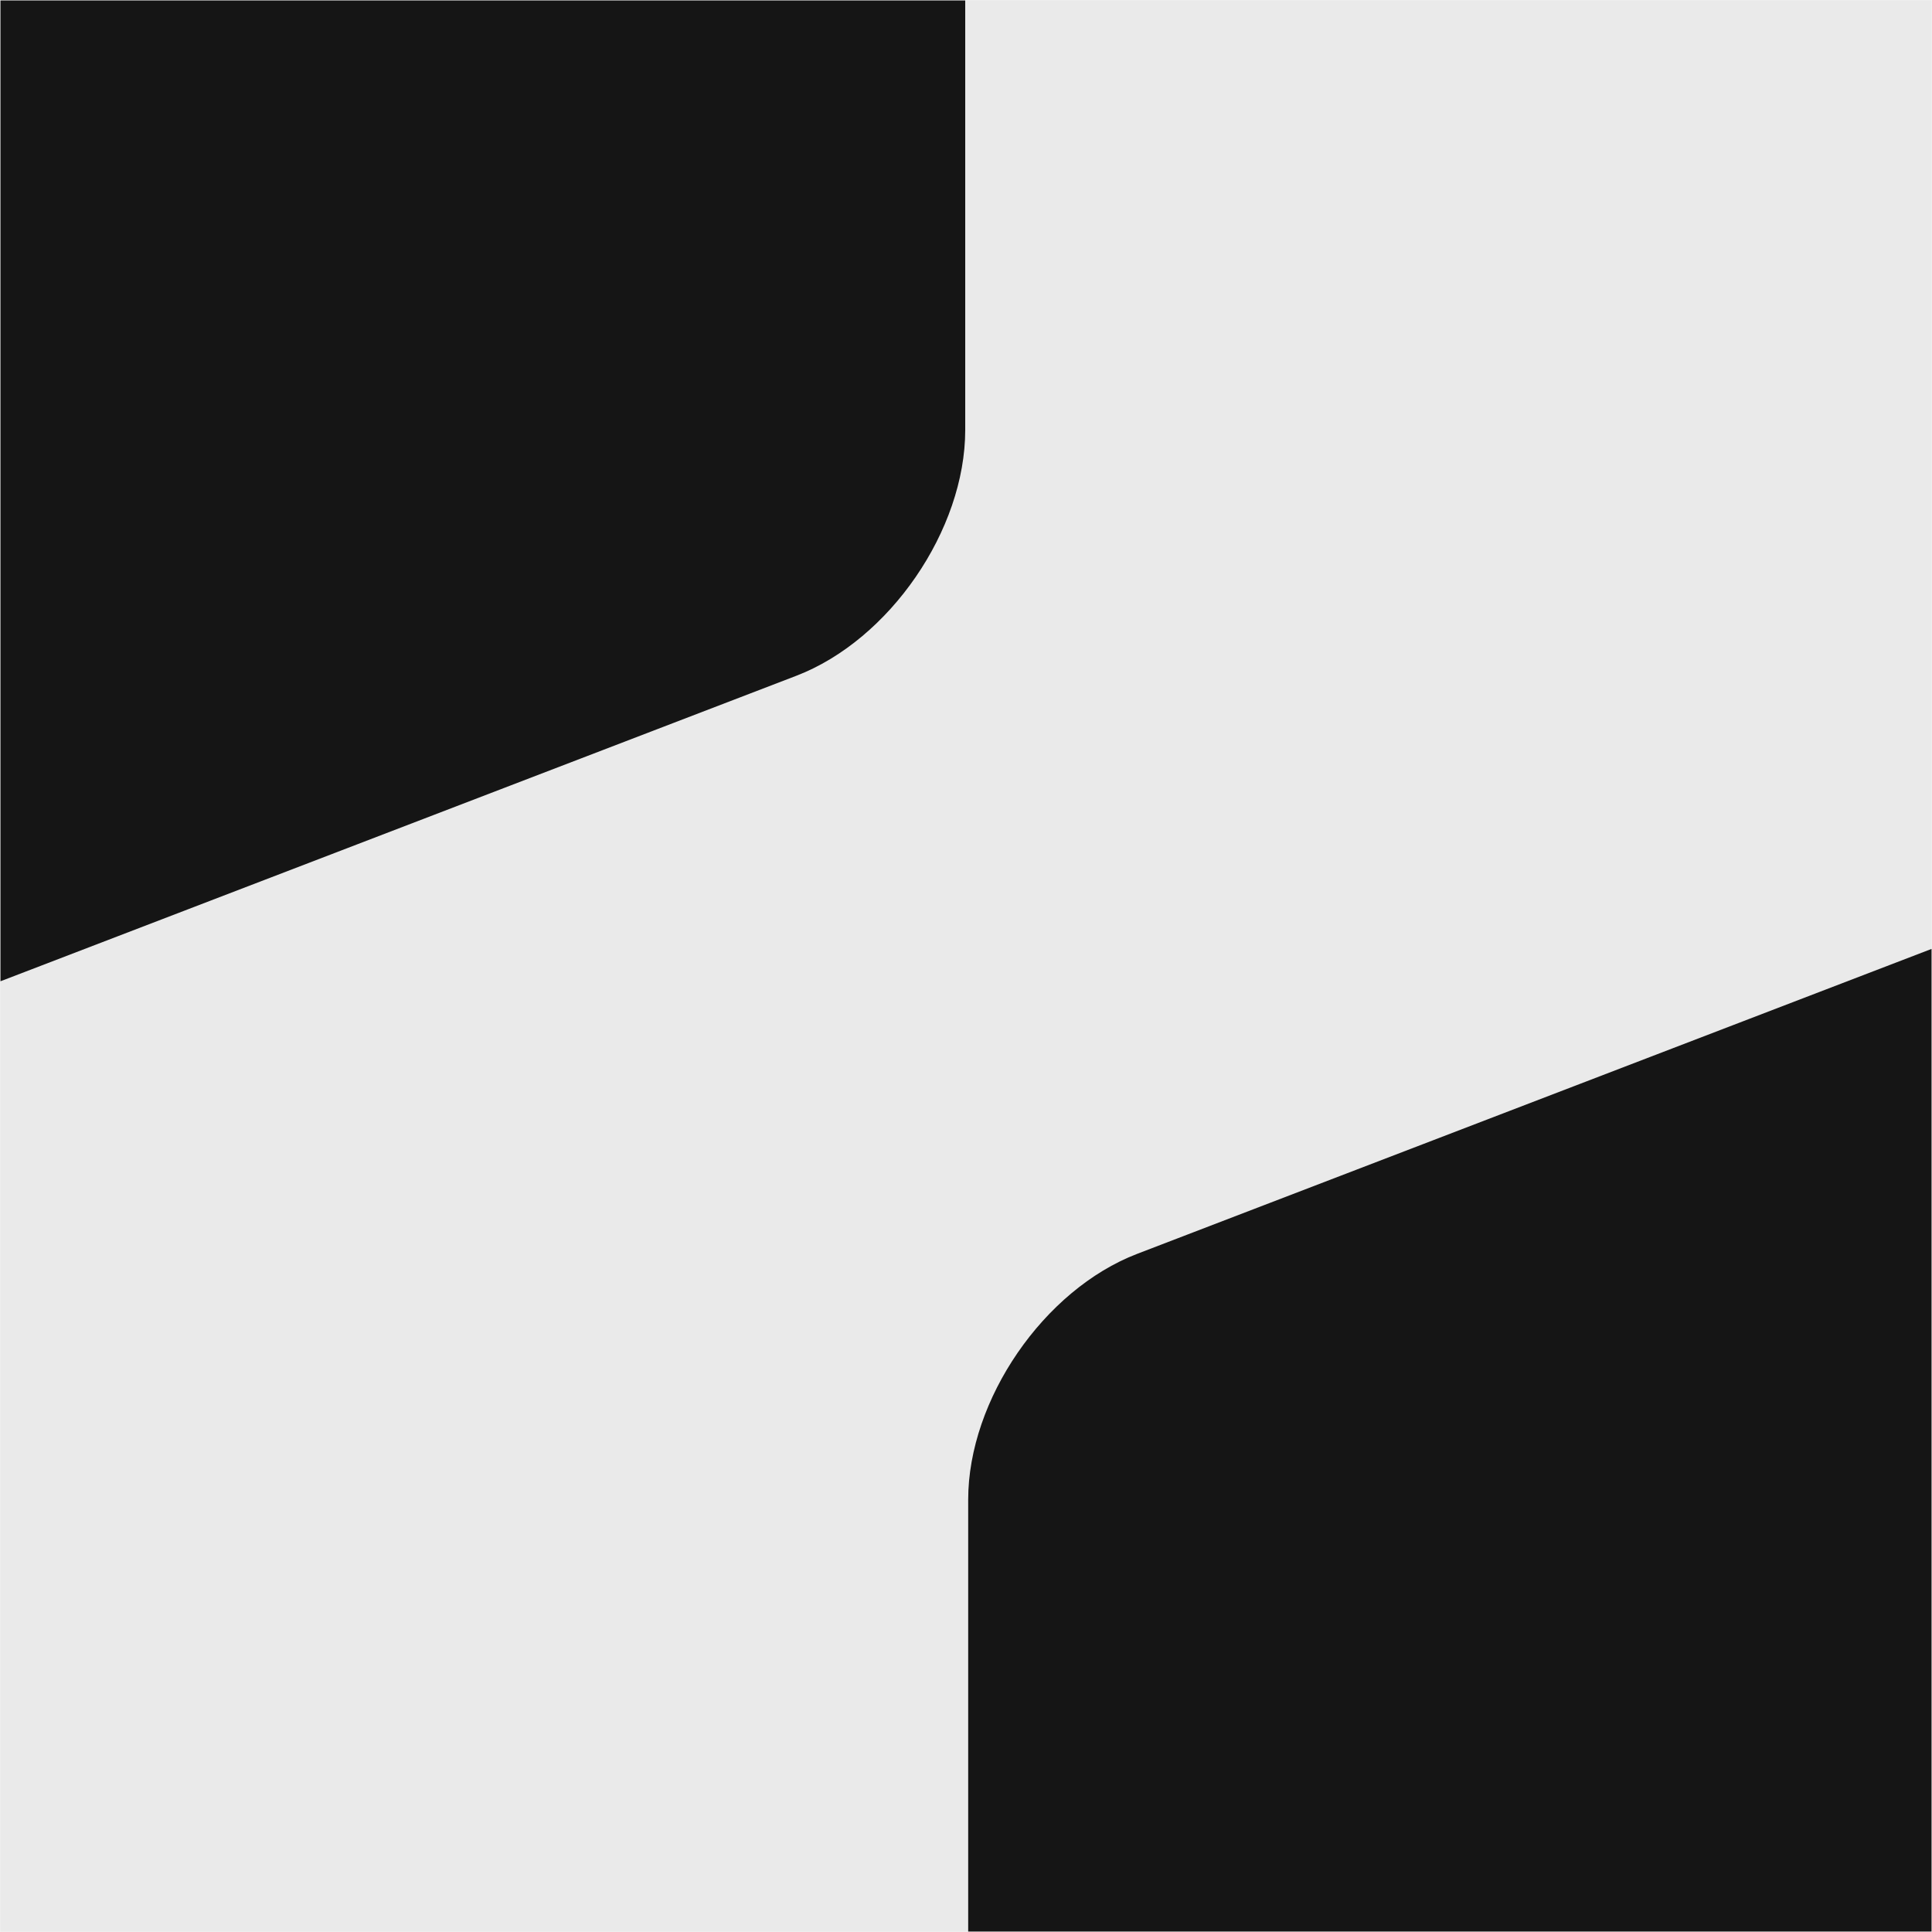
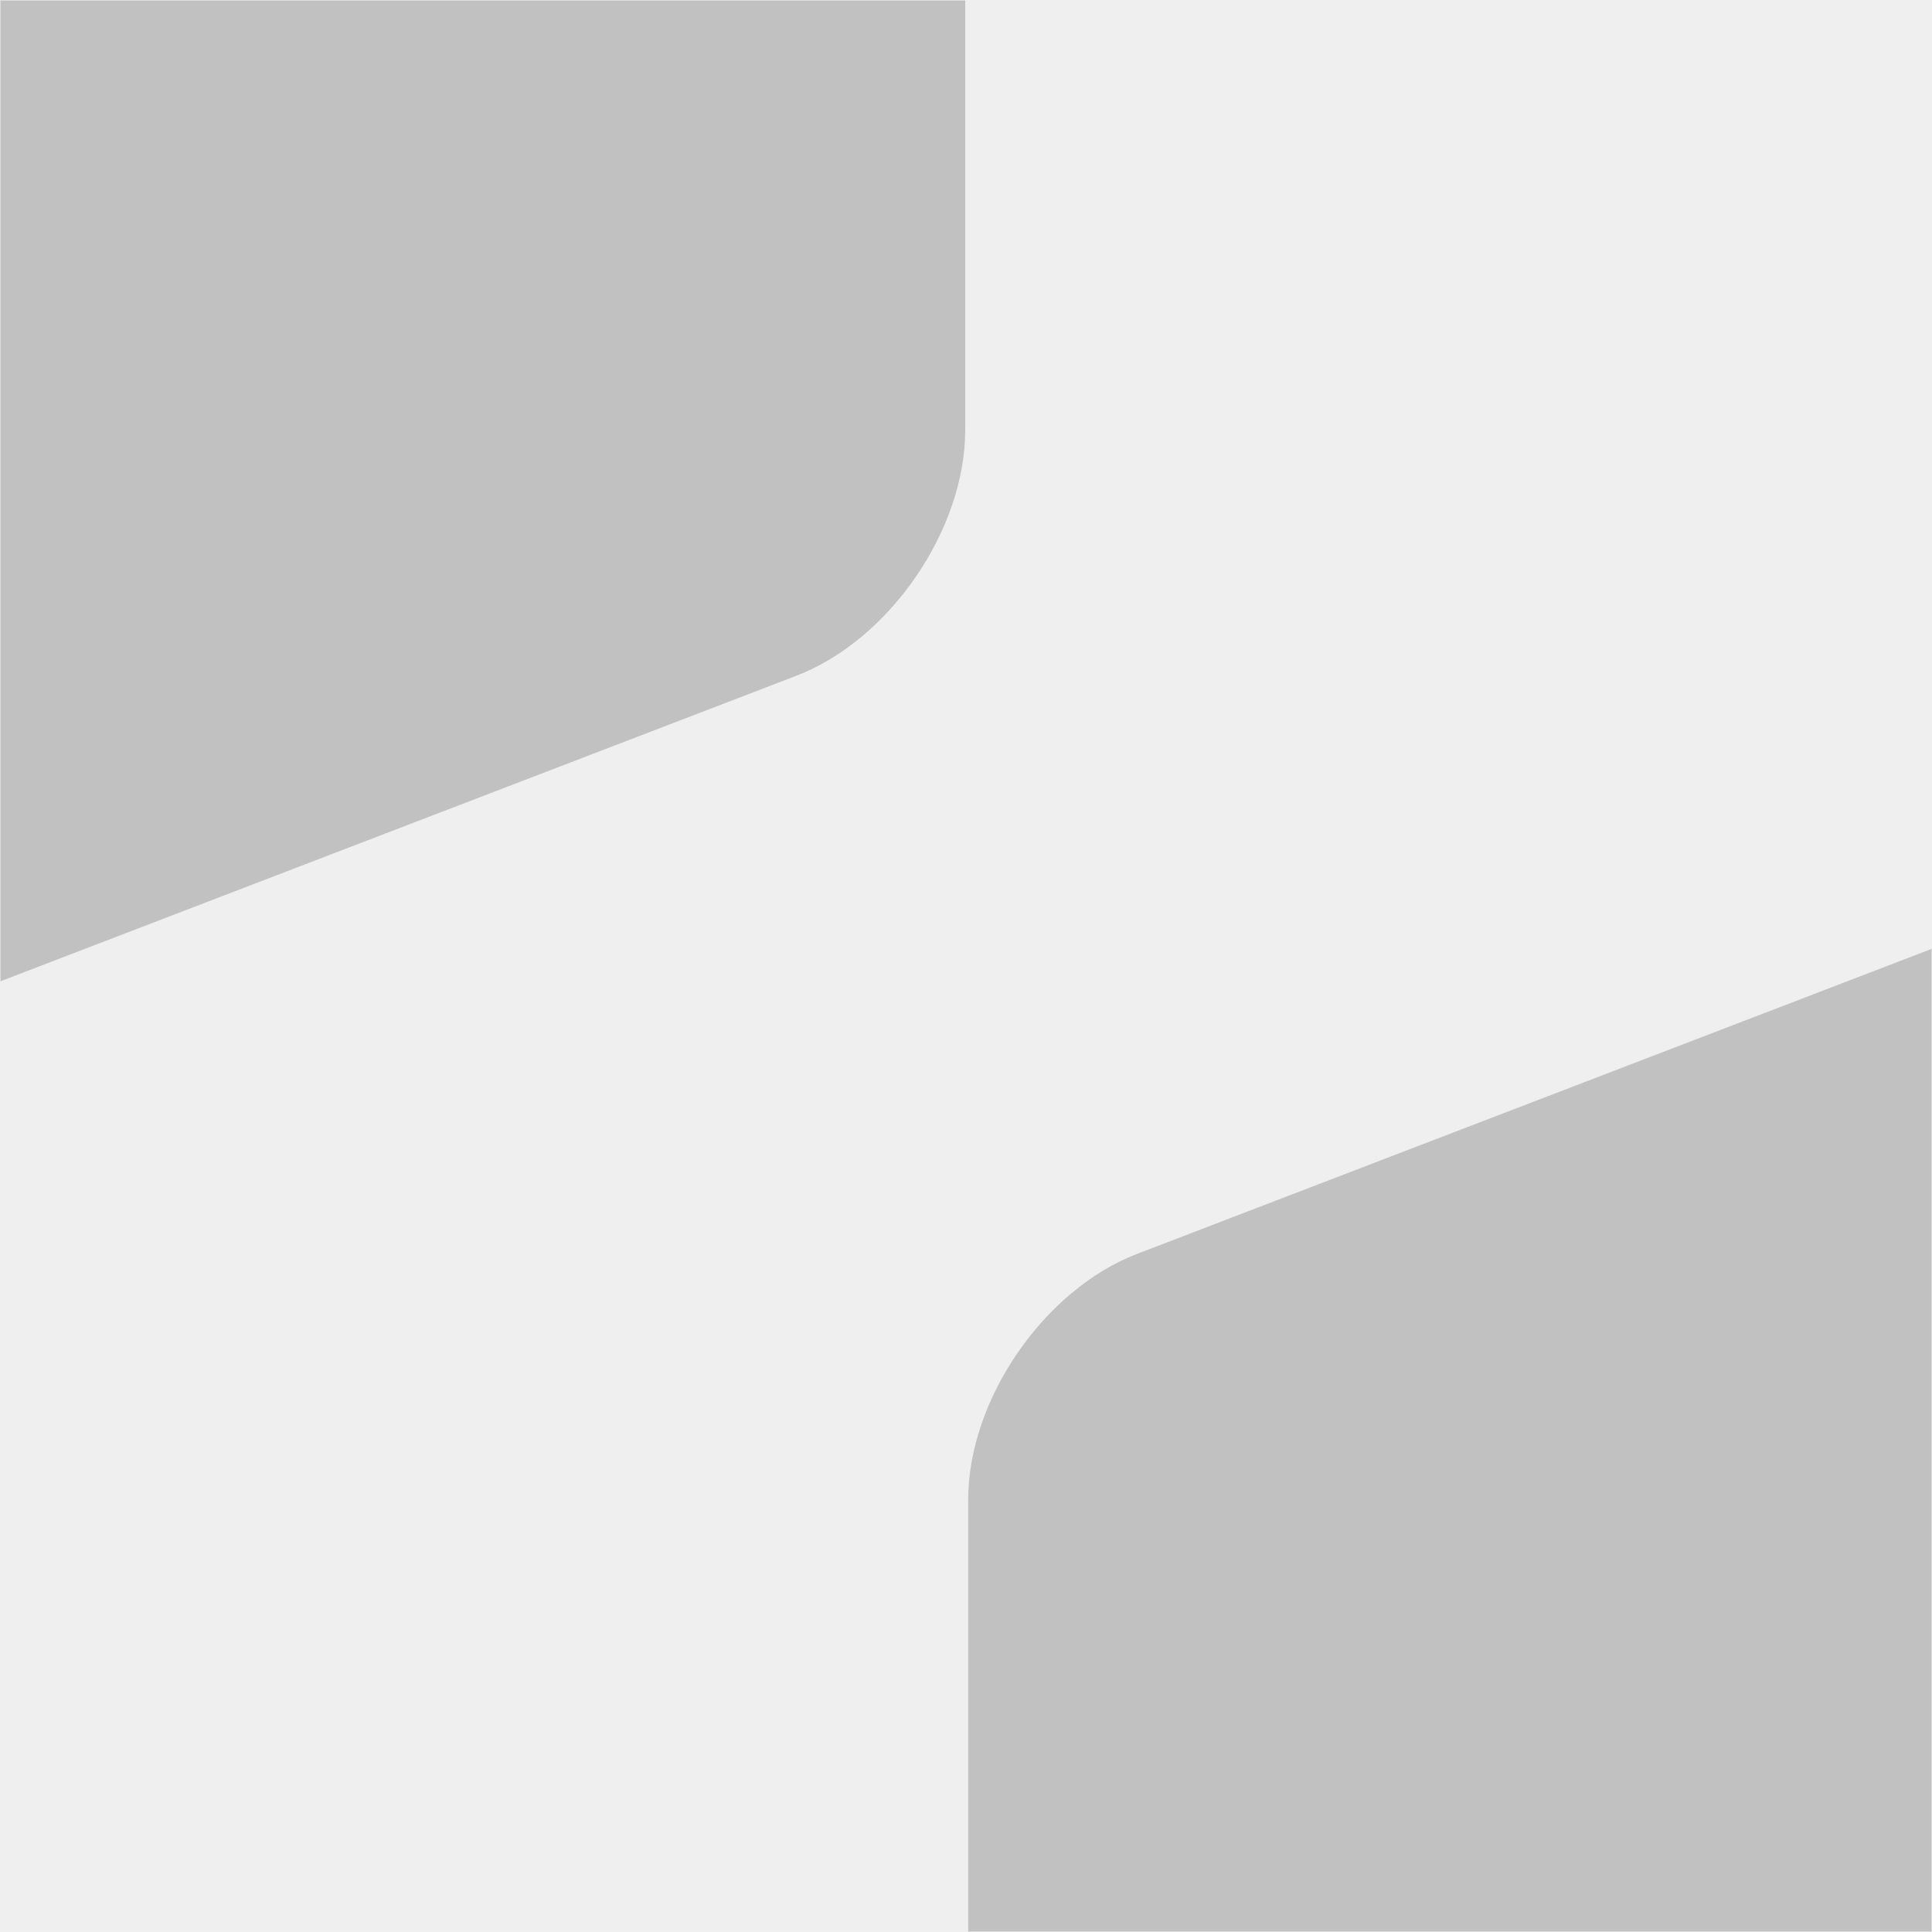
<svg xmlns="http://www.w3.org/2000/svg" width="2049" height="2049" viewBox="0 0 2049 2049" fill="none">
  <g clip-path="url(#clip0_105_4)">
-     <rect width="2048" height="2048" transform="matrix(-1 0 0 1 2048.5 0.5)" fill="#EAEAEA" />
-     <rect width="2111.08" height="1303.62" rx="191.917" transform="matrix(-0.93358 0.358368 0 1 1023.68 -655.687)" fill="#151515" />
-     <rect width="2111.08" height="1303.62" rx="191.917" transform="matrix(-0.93358 0.358368 0 1 2997.68 642.035)" fill="#151515" />
+     <rect width="2048" height="2048" transform="matrix(-1 0 0 1 2048.5 0.5)" fill="#EAEAEA" fill-opacity="0.21" />
+     <rect width="2111.08" height="1303.62" rx="191.917" transform="matrix(-0.93358 0.358368 0 1 1023.68 -655.687)" fill="#151515" fill-opacity="0.21" />
+     <rect width="2111.08" height="1303.62" rx="191.917" transform="matrix(-0.93358 0.358368 0 1 2997.68 642.035)" fill="#151515" fill-opacity="0.21" />
  </g>
  <defs>
    <clipPath id="clip0_105_4">
      <rect width="2048" height="2048" fill="white" transform="matrix(-1 0 0 1 2048.5 0.5)" />
    </clipPath>
  </defs>
</svg>
